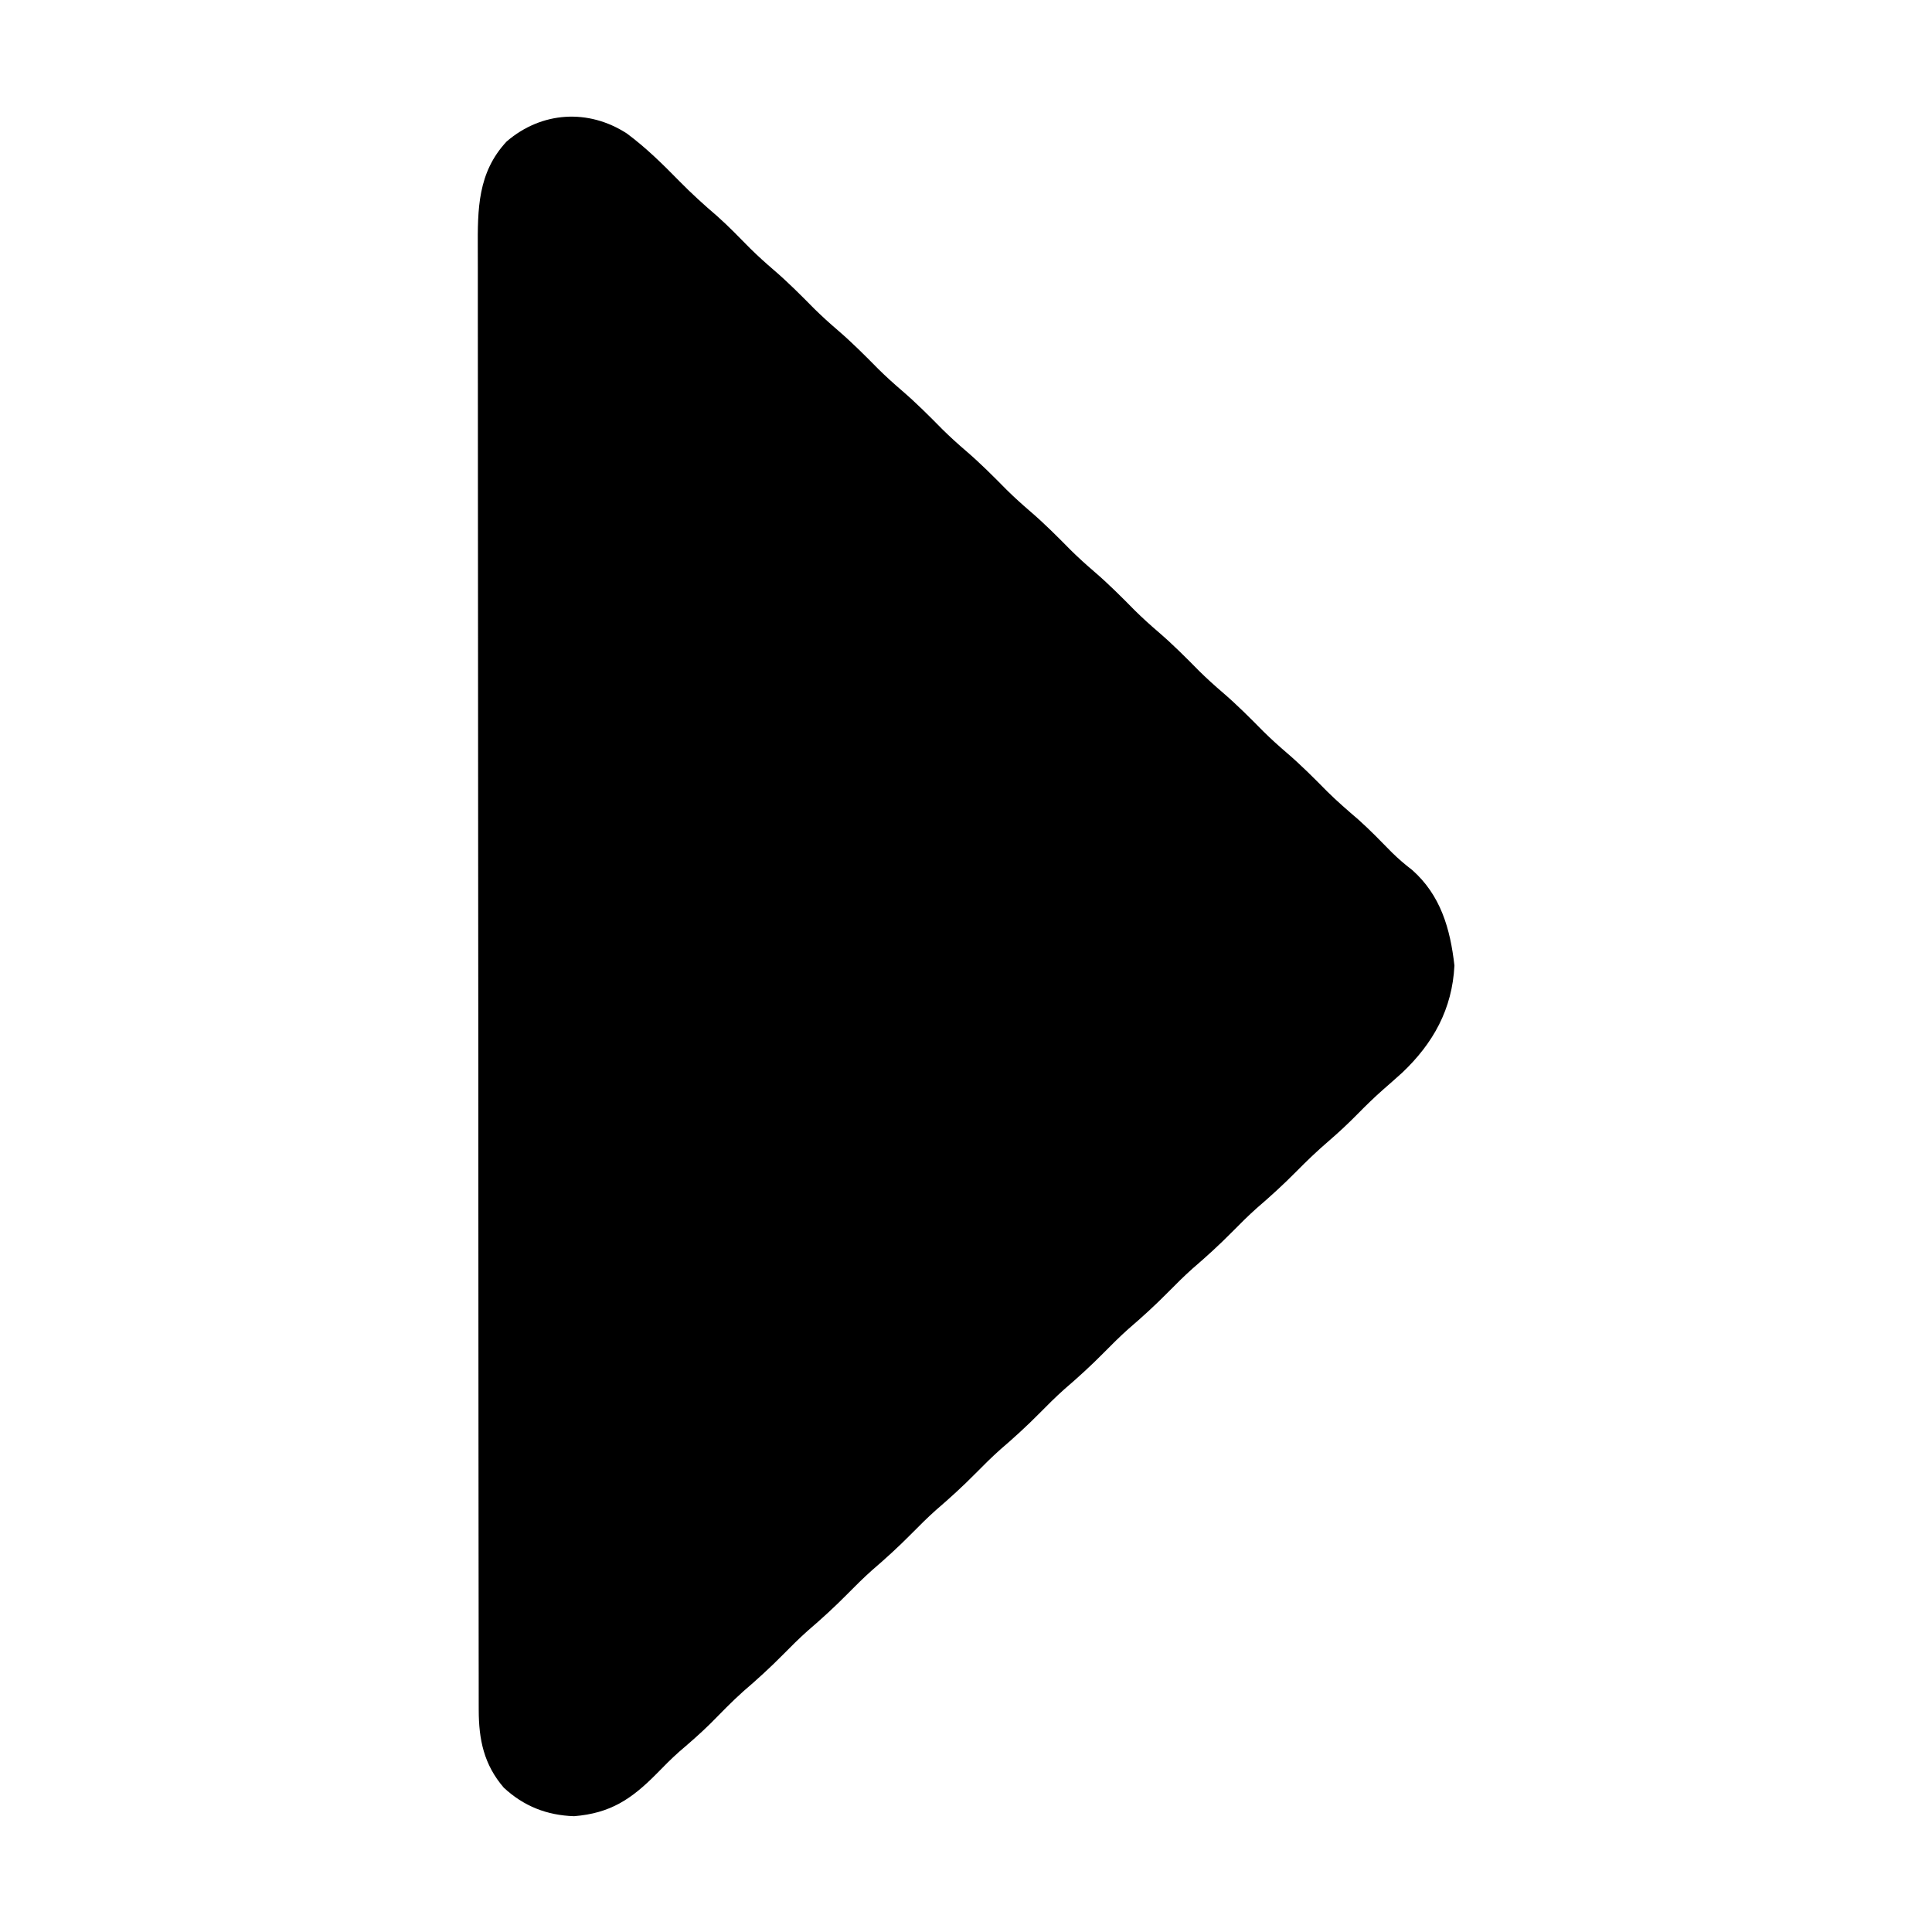
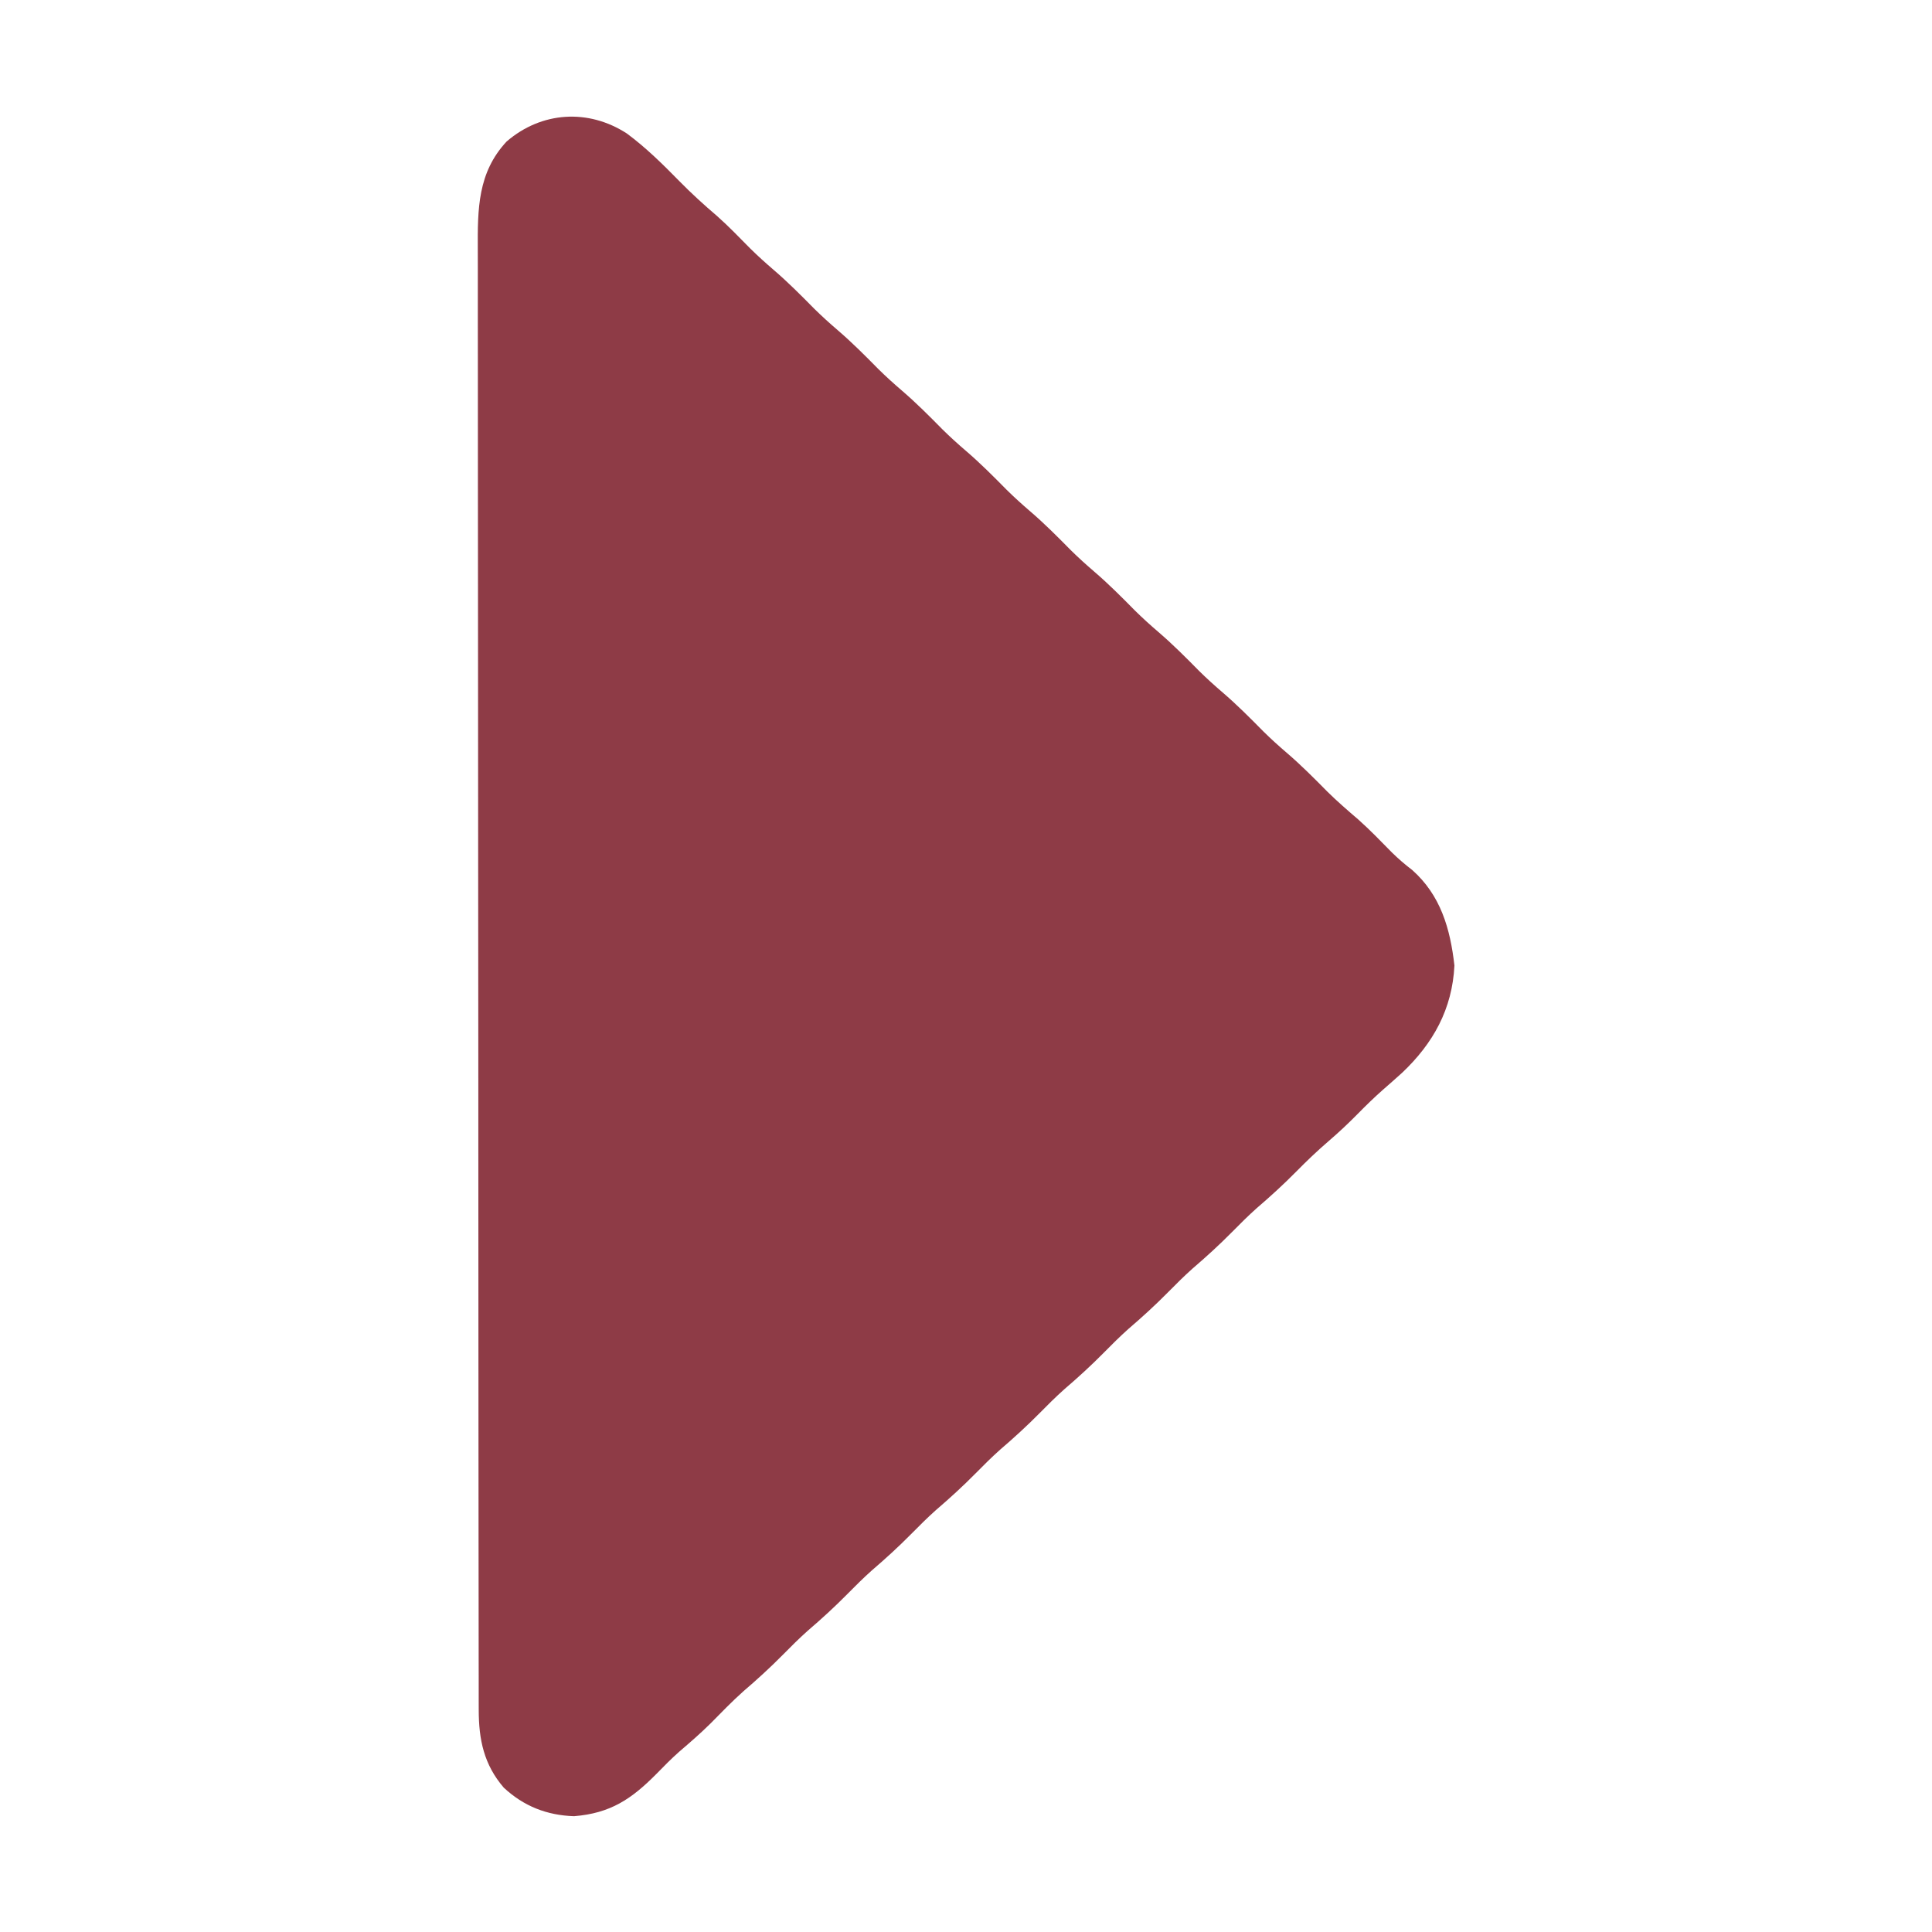
<svg xmlns="http://www.w3.org/2000/svg" version="1.1" width="512" height="512">
-   <path d="M0 0 C5.053 3.749 9.47 8.091 13.862 12.576 C17.082 15.862 20.424 18.903 23.922 21.887 C26.975 24.599 29.797 27.535 32.664 30.441 C34.677 32.426 36.737 34.29 38.883 36.129 C42.676 39.381 46.157 42.886 49.664 46.441 C51.677 48.426 53.737 50.29 55.883 52.129 C59.676 55.381 63.157 58.886 66.664 62.441 C68.677 64.426 70.737 66.29 72.883 68.129 C76.676 71.381 80.157 74.886 83.664 78.441 C85.677 80.426 87.737 82.29 89.883 84.129 C93.676 87.381 97.157 90.886 100.664 94.441 C102.677 96.426 104.737 98.29 106.883 100.129 C110.676 103.381 114.157 106.886 117.664 110.441 C119.677 112.426 121.737 114.29 123.883 116.129 C127.676 119.381 131.157 122.886 134.664 126.441 C136.677 128.426 138.737 130.29 140.883 132.129 C144.676 135.381 148.157 138.886 151.664 142.441 C153.677 144.426 155.737 146.29 157.883 148.129 C161.676 151.381 165.157 154.886 168.664 158.441 C170.677 160.426 172.737 162.29 174.883 164.129 C178.676 167.381 182.157 170.886 185.664 174.441 C188.288 177.028 191.047 179.413 193.844 181.809 C196.961 184.592 199.855 187.589 202.781 190.57 C204.506 192.259 206.218 193.733 208.133 195.191 C215.659 201.863 218.218 210.738 219.32 220.504 C218.751 232.052 213.692 241.123 205.488 248.898 C203.793 250.427 202.085 251.94 200.363 253.438 C198.066 255.467 195.904 257.566 193.758 259.754 C191.24 262.312 188.669 264.729 185.945 267.066 C182.955 269.636 180.152 272.322 177.383 275.129 C174.022 278.536 170.546 281.703 166.914 284.816 C164.646 286.84 162.517 288.965 160.383 291.129 C157.022 294.536 153.546 297.703 149.914 300.816 C147.646 302.84 145.517 304.965 143.383 307.129 C140.022 310.536 136.546 313.703 132.914 316.816 C130.646 318.84 128.517 320.965 126.383 323.129 C123.022 326.536 119.546 329.703 115.914 332.816 C113.646 334.84 111.517 336.965 109.383 339.129 C106.022 342.536 102.546 345.703 98.914 348.816 C96.646 350.84 94.517 352.965 92.383 355.129 C89.022 358.536 85.546 361.703 81.914 364.816 C79.646 366.84 77.517 368.965 75.383 371.129 C72.022 374.536 68.546 377.703 64.914 380.816 C62.646 382.84 60.517 384.965 58.383 387.129 C55.022 390.536 51.546 393.703 47.914 396.816 C45.646 398.84 43.517 400.965 41.383 403.129 C38.022 406.536 34.546 409.703 30.914 412.816 C27.843 415.557 24.995 418.508 22.105 421.438 C19.458 424.048 16.676 426.459 13.852 428.875 C11.744 430.752 9.787 432.731 7.82 434.754 C1.205 441.421 -4.346 445.163 -13.992 445.941 C-21.2 445.704 -27.333 443.288 -32.613 438.375 C-37.874 432.267 -39.241 425.651 -39.249 417.79 C-39.251 417.099 -39.253 416.408 -39.255 415.697 C-39.261 413.371 -39.259 411.045 -39.258 408.719 C-39.26 407.039 -39.263 405.359 -39.267 403.679 C-39.275 399.054 -39.276 394.428 -39.277 389.803 C-39.279 384.818 -39.287 379.833 -39.293 374.848 C-39.307 363.943 -39.313 353.038 -39.317 342.133 C-39.32 335.325 -39.324 328.517 -39.329 321.71 C-39.341 302.865 -39.351 284.021 -39.355 265.177 C-39.355 263.971 -39.355 262.764 -39.355 261.521 C-39.356 260.312 -39.356 259.103 -39.356 257.857 C-39.357 255.406 -39.357 252.956 -39.357 250.505 C-39.358 249.29 -39.358 248.074 -39.358 246.822 C-39.362 227.124 -39.379 207.427 -39.403 187.73 C-39.426 167.513 -39.439 147.296 -39.44 127.078 C-39.441 115.725 -39.447 104.372 -39.465 93.018 C-39.48 83.35 -39.485 73.683 -39.477 64.015 C-39.473 59.082 -39.474 54.15 -39.488 49.217 C-39.501 44.7 -39.5 40.183 -39.488 35.666 C-39.486 34.033 -39.489 32.4 -39.498 30.768 C-39.551 20.017 -39.539 10.383 -31.863 2.133 C-22.57 -5.871 -10.178 -6.591 0 0 Z " fill="#000000" transform="translate(166.1172,35.37109)" />
+   <path d="M0 0 C5.053 3.749 9.47 8.091 13.862 12.576 C17.082 15.862 20.424 18.903 23.922 21.887 C26.975 24.599 29.797 27.535 32.664 30.441 C34.677 32.426 36.737 34.29 38.883 36.129 C42.676 39.381 46.157 42.886 49.664 46.441 C51.677 48.426 53.737 50.29 55.883 52.129 C59.676 55.381 63.157 58.886 66.664 62.441 C68.677 64.426 70.737 66.29 72.883 68.129 C76.676 71.381 80.157 74.886 83.664 78.441 C85.677 80.426 87.737 82.29 89.883 84.129 C93.676 87.381 97.157 90.886 100.664 94.441 C102.677 96.426 104.737 98.29 106.883 100.129 C110.676 103.381 114.157 106.886 117.664 110.441 C119.677 112.426 121.737 114.29 123.883 116.129 C127.676 119.381 131.157 122.886 134.664 126.441 C136.677 128.426 138.737 130.29 140.883 132.129 C144.676 135.381 148.157 138.886 151.664 142.441 C153.677 144.426 155.737 146.29 157.883 148.129 C161.676 151.381 165.157 154.886 168.664 158.441 C170.677 160.426 172.737 162.29 174.883 164.129 C178.676 167.381 182.157 170.886 185.664 174.441 C188.288 177.028 191.047 179.413 193.844 181.809 C196.961 184.592 199.855 187.589 202.781 190.57 C204.506 192.259 206.218 193.733 208.133 195.191 C215.659 201.863 218.218 210.738 219.32 220.504 C218.751 232.052 213.692 241.123 205.488 248.898 C203.793 250.427 202.085 251.94 200.363 253.438 C198.066 255.467 195.904 257.566 193.758 259.754 C191.24 262.312 188.669 264.729 185.945 267.066 C182.955 269.636 180.152 272.322 177.383 275.129 C174.022 278.536 170.546 281.703 166.914 284.816 C164.646 286.84 162.517 288.965 160.383 291.129 C157.022 294.536 153.546 297.703 149.914 300.816 C147.646 302.84 145.517 304.965 143.383 307.129 C140.022 310.536 136.546 313.703 132.914 316.816 C130.646 318.84 128.517 320.965 126.383 323.129 C123.022 326.536 119.546 329.703 115.914 332.816 C113.646 334.84 111.517 336.965 109.383 339.129 C106.022 342.536 102.546 345.703 98.914 348.816 C96.646 350.84 94.517 352.965 92.383 355.129 C89.022 358.536 85.546 361.703 81.914 364.816 C79.646 366.84 77.517 368.965 75.383 371.129 C72.022 374.536 68.546 377.703 64.914 380.816 C62.646 382.84 60.517 384.965 58.383 387.129 C55.022 390.536 51.546 393.703 47.914 396.816 C45.646 398.84 43.517 400.965 41.383 403.129 C38.022 406.536 34.546 409.703 30.914 412.816 C27.843 415.557 24.995 418.508 22.105 421.438 C19.458 424.048 16.676 426.459 13.852 428.875 C11.744 430.752 9.787 432.731 7.82 434.754 C1.205 441.421 -4.346 445.163 -13.992 445.941 C-21.2 445.704 -27.333 443.288 -32.613 438.375 C-37.874 432.267 -39.241 425.651 -39.249 417.79 C-39.251 417.099 -39.253 416.408 -39.255 415.697 C-39.261 413.371 -39.259 411.045 -39.258 408.719 C-39.26 407.039 -39.263 405.359 -39.267 403.679 C-39.275 399.054 -39.276 394.428 -39.277 389.803 C-39.279 384.818 -39.287 379.833 -39.293 374.848 C-39.307 363.943 -39.313 353.038 -39.317 342.133 C-39.32 335.325 -39.324 328.517 -39.329 321.71 C-39.341 302.865 -39.351 284.021 -39.355 265.177 C-39.355 263.971 -39.355 262.764 -39.355 261.521 C-39.356 260.312 -39.356 259.103 -39.356 257.857 C-39.357 255.406 -39.357 252.956 -39.357 250.505 C-39.358 249.29 -39.358 248.074 -39.358 246.822 C-39.362 227.124 -39.379 207.427 -39.403 187.73 C-39.426 167.513 -39.439 147.296 -39.44 127.078 C-39.441 115.725 -39.447 104.372 -39.465 93.018 C-39.48 83.35 -39.485 73.683 -39.477 64.015 C-39.473 59.082 -39.474 54.15 -39.488 49.217 C-39.501 44.7 -39.5 40.183 -39.488 35.666 C-39.486 34.033 -39.489 32.4 -39.498 30.768 C-39.551 20.017 -39.539 10.383 -31.863 2.133 C-22.57 -5.871 -10.178 -6.591 0 0 Z " fill="#8e3b46" transform="translate(166.1172,35.37109)" />
</svg>
